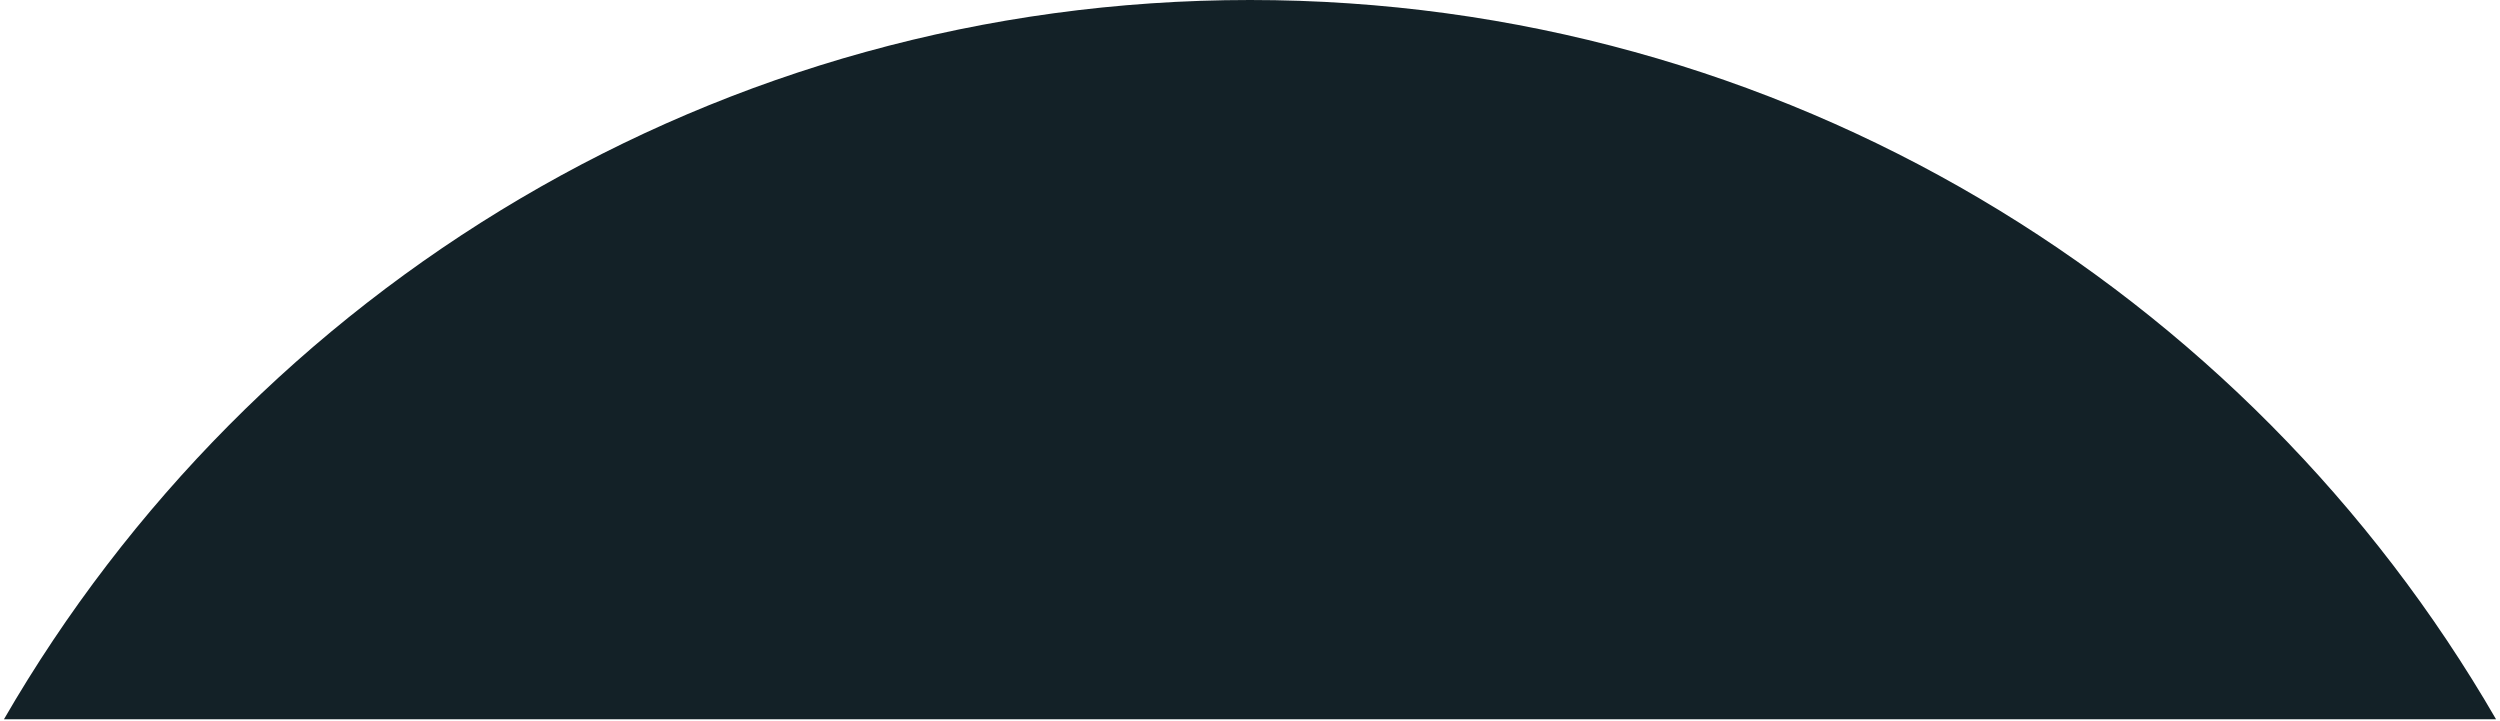
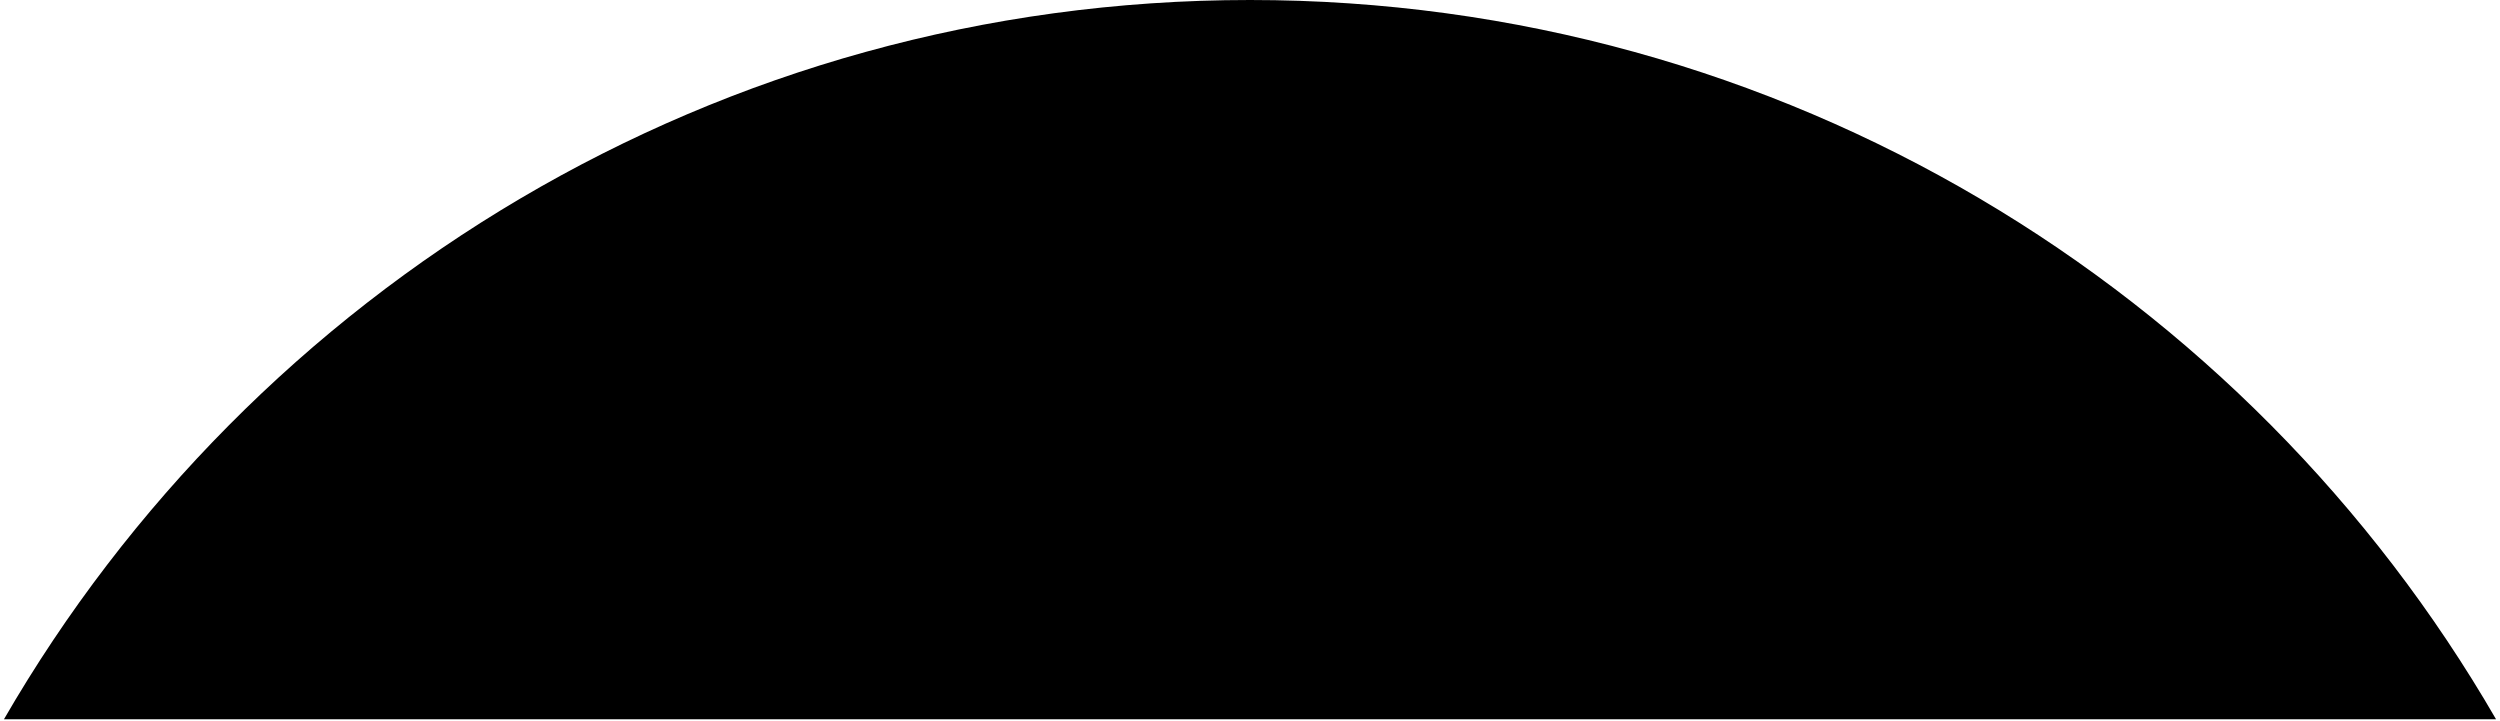
- <svg xmlns="http://www.w3.org/2000/svg" width="current" height="current" viewBox="0 0 420 121" fill="none">
-   <path d="M0.667 120.832C42.451 48.598 120.55 -4.39714e-06 210 -1.22171e-05C299.45 -2.0037e-05 377.549 48.598 419.333 120.832L0.667 120.832Z" fill="#132127" />
+ <svg xmlns="http://www.w3.org/2000/svg" width="100%" height="100%" viewBox="0 0 420 121" fill="currentColor">
+   <path d="M0.667 120.832C42.451 48.598 120.55 -4.39714e-06 210 -1.22171e-05C299.45 -2.0037e-05 377.549 48.598 419.333 120.832L0.667 120.832Z" fill="currentColor" />
</svg>
